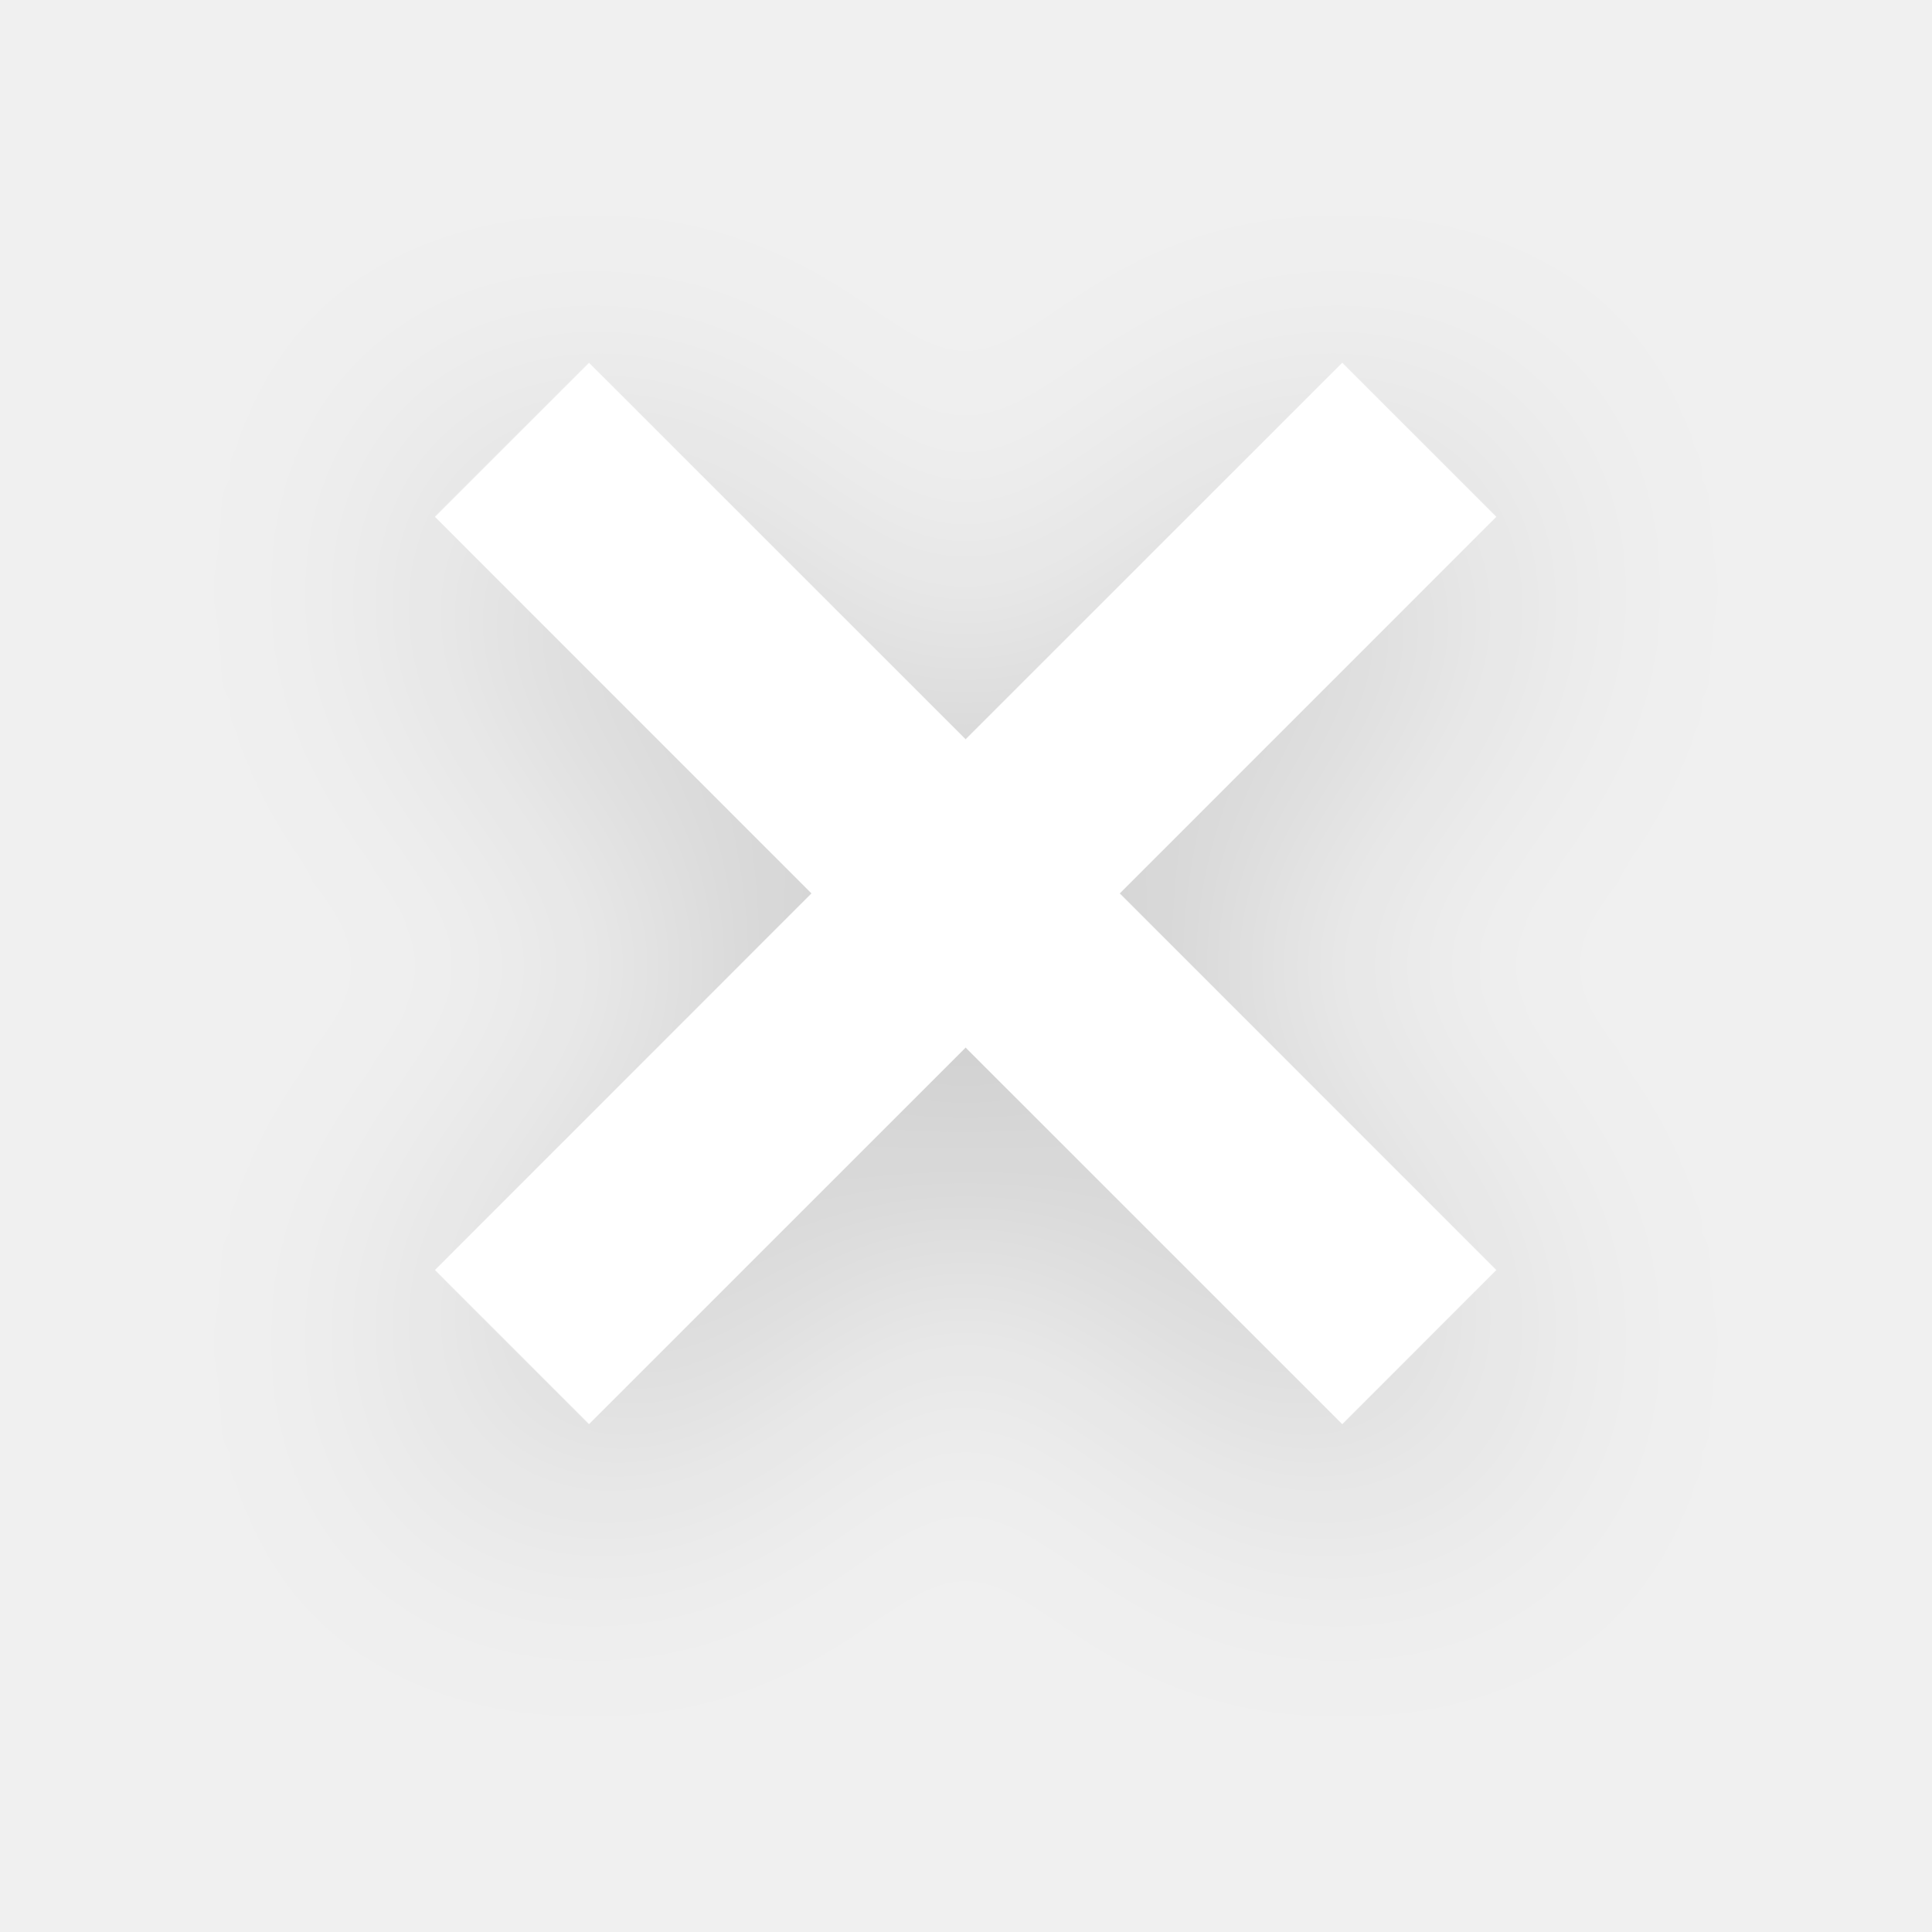
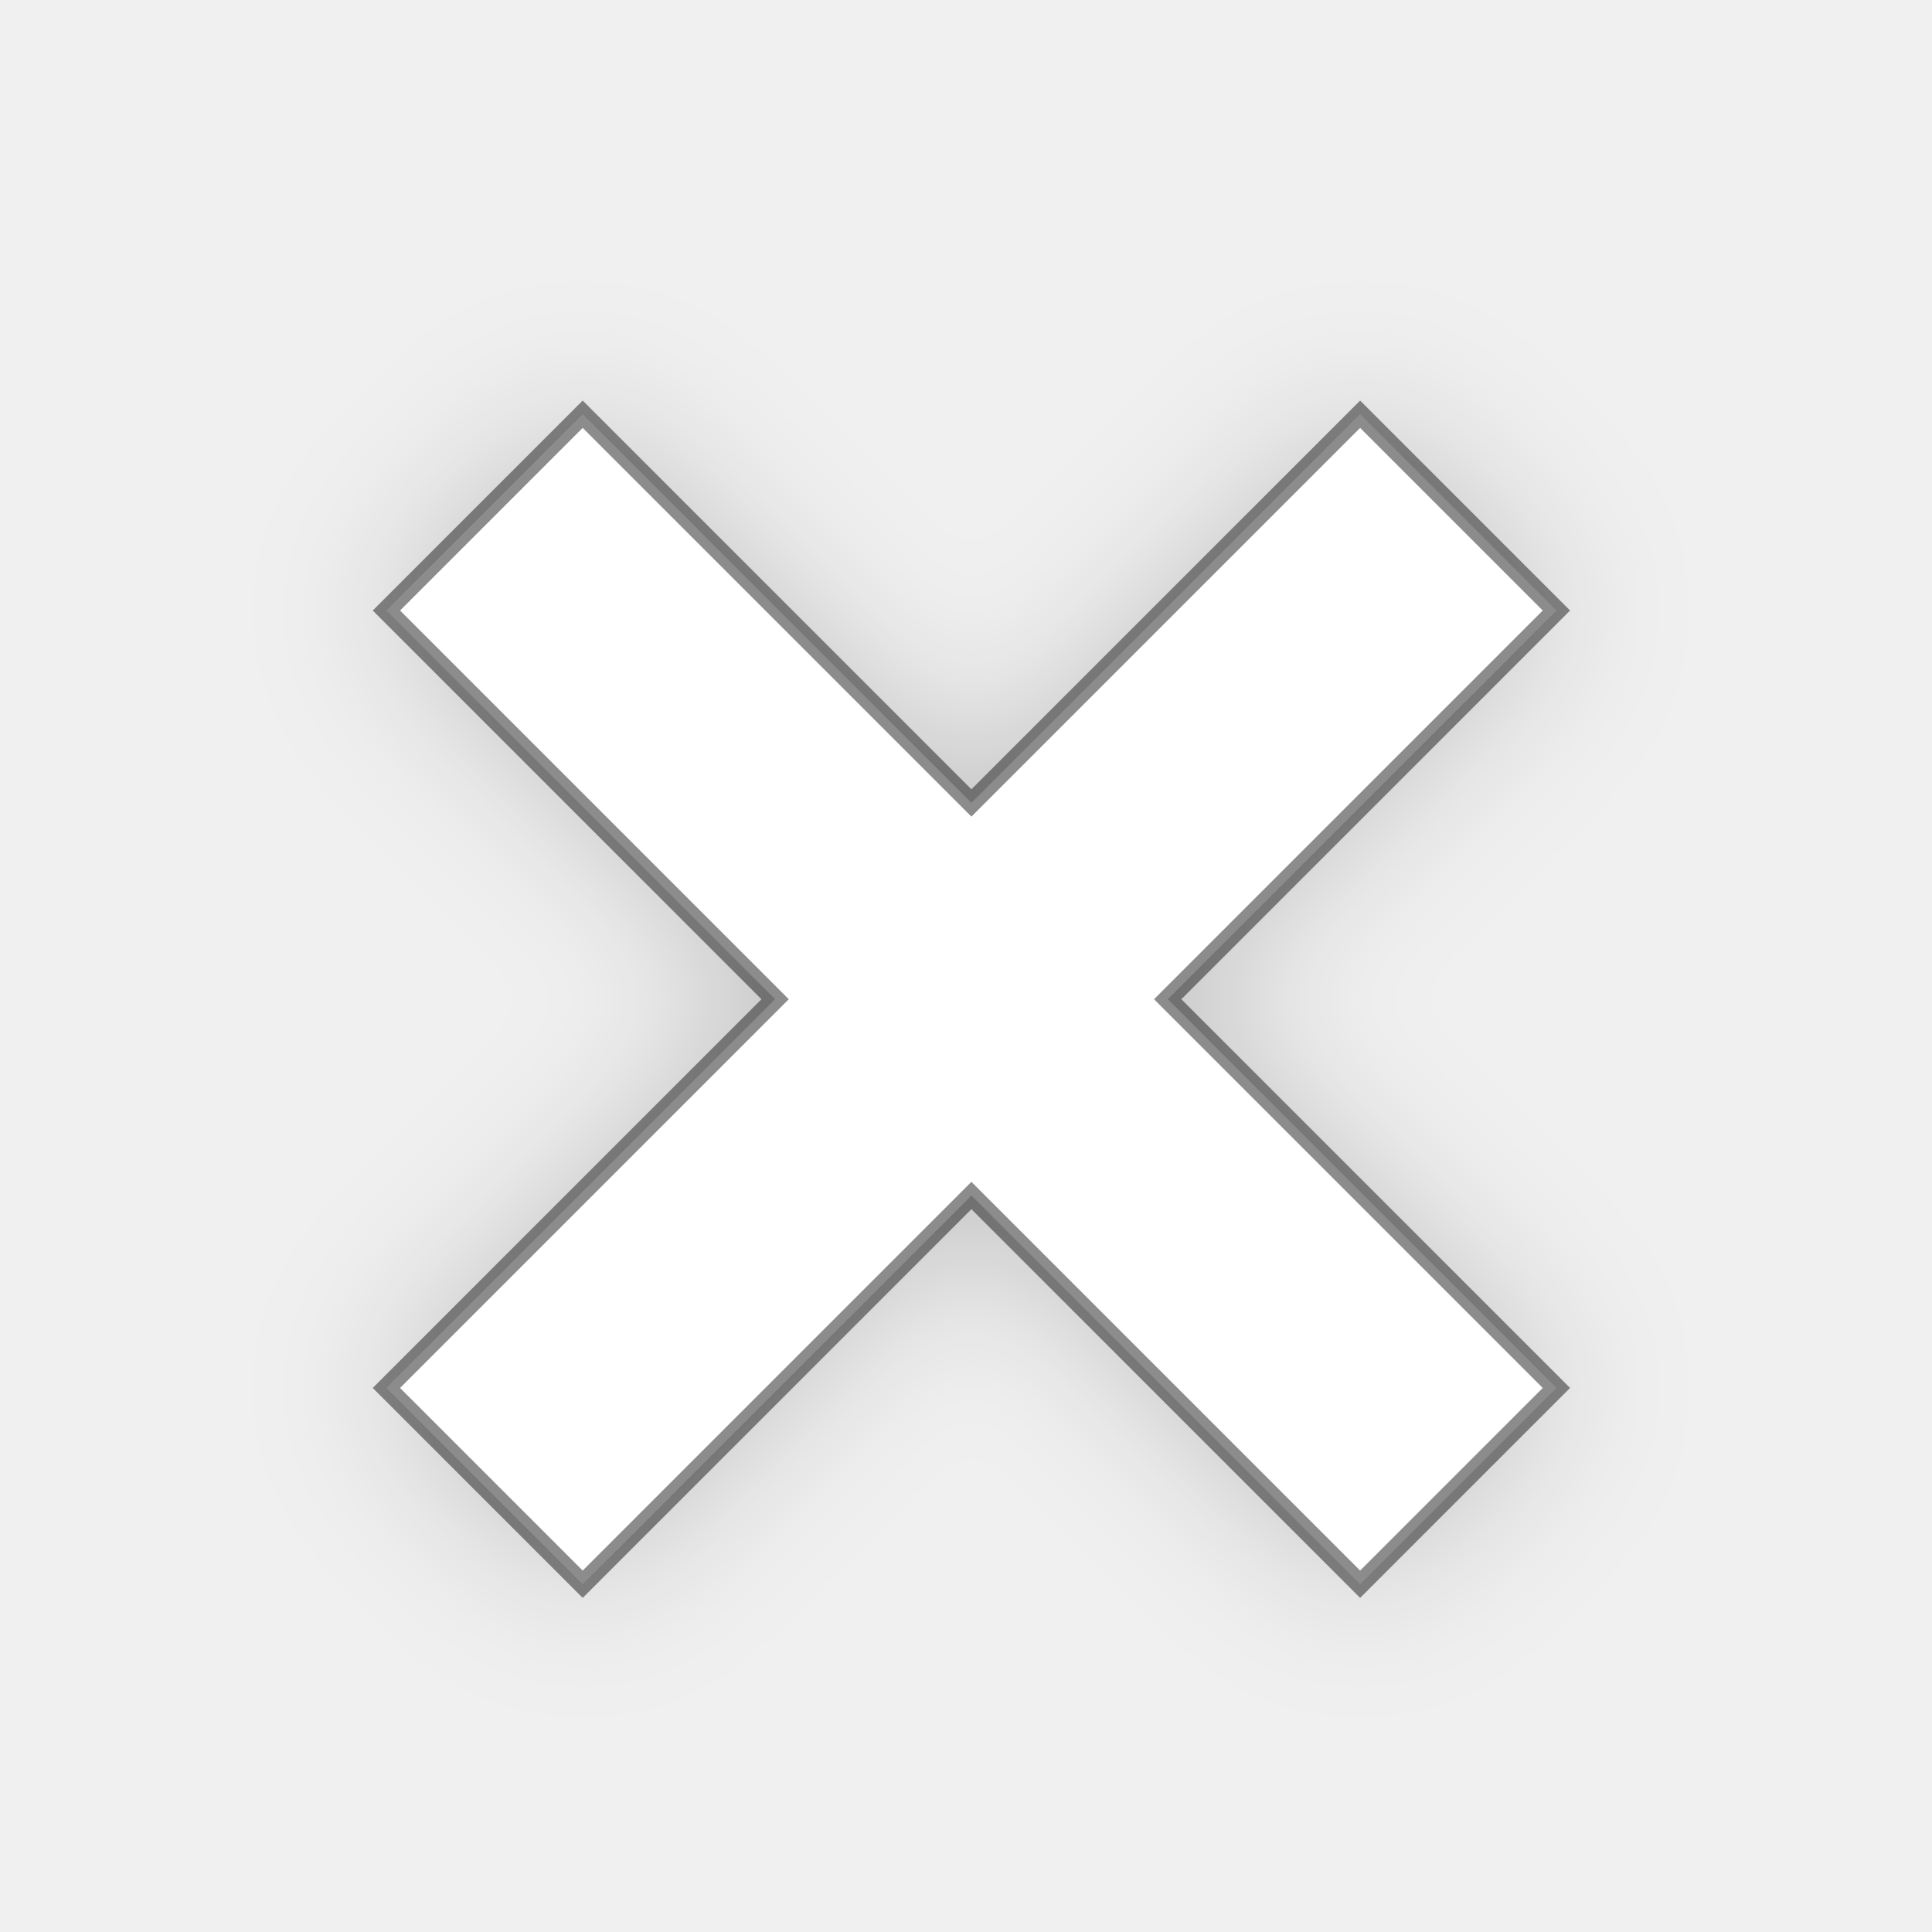
- <svg xmlns="http://www.w3.org/2000/svg" viewBox="0 0 26.622 26.622">
+ <svg xmlns="http://www.w3.org/2000/svg" viewBox="0 0 25 25">
  <defs>
-     <style>.a{fill:none;}.b{fill:#fff;stroke:#fff;stroke-width:3px;}.c{filter:url(#a);}</style>
-     <filter id="a" x="0" y="0" width="26.622" height="26.622" filterUnits="userSpaceOnUse">
-       <feOffset dy="1" input="SourceAlpha" />
-       <feGaussianBlur stdDeviation="2" result="b" />
-       <feFlood flood-opacity="0.161" />
+     <style>.a{fill:#fff;stroke:rgba(0,0,0,0.45);stroke-width:0.25px;}.b{fill:none;}.c{filter:url(#a);}</style>
+     <filter id="a" x="1.823" y="2.183" width="21.494" height="21.494" filterUnits="userSpaceOnUse">
+       <feOffset input="SourceAlpha" />
+       <feGaussianBlur stdDeviation="1" result="b" />
+       <feFlood flood-opacity="0.192" />
      <feComposite operator="in" in2="b" />
      <feComposite in="SourceGraphic" />
    </filter>
  </defs>
-   <g transform="translate(-50.594 -42.939)">
-     <rect class="a" width="25" height="25" transform="translate(51 43)" />
-     <g transform="translate(-221 -214)">
-       <g class="c" transform="matrix(1, 0, 0, 1, 271.59, 256.94)">
-         <path class="b" d="M-4465.75-587.75l-6.25,6.25,6.25-6.25L-4472-594l6.25,6.25,6.25-6.25-6.25,6.25,6.25,6.25Z" transform="translate(4479.06 600.06)" />
-       </g>
+   <g transform="translate(-51 -27)">
+     <g class="c" transform="matrix(1, 0, 0, 1, 51, 27)">
+       <path class="a" d="M2.54,0,0,2.54,5.03,7.57,0,12.6l2.54,2.54,5.03-5.03,5.03,5.03,2.54-2.54L10.11,7.57l5.03-5.03L12.6,0,7.57,5.03Z" transform="translate(5 5.36)" />
    </g>
+     <rect class="b" width="25" height="25" transform="translate(51 27)" />
  </g>
</svg>
